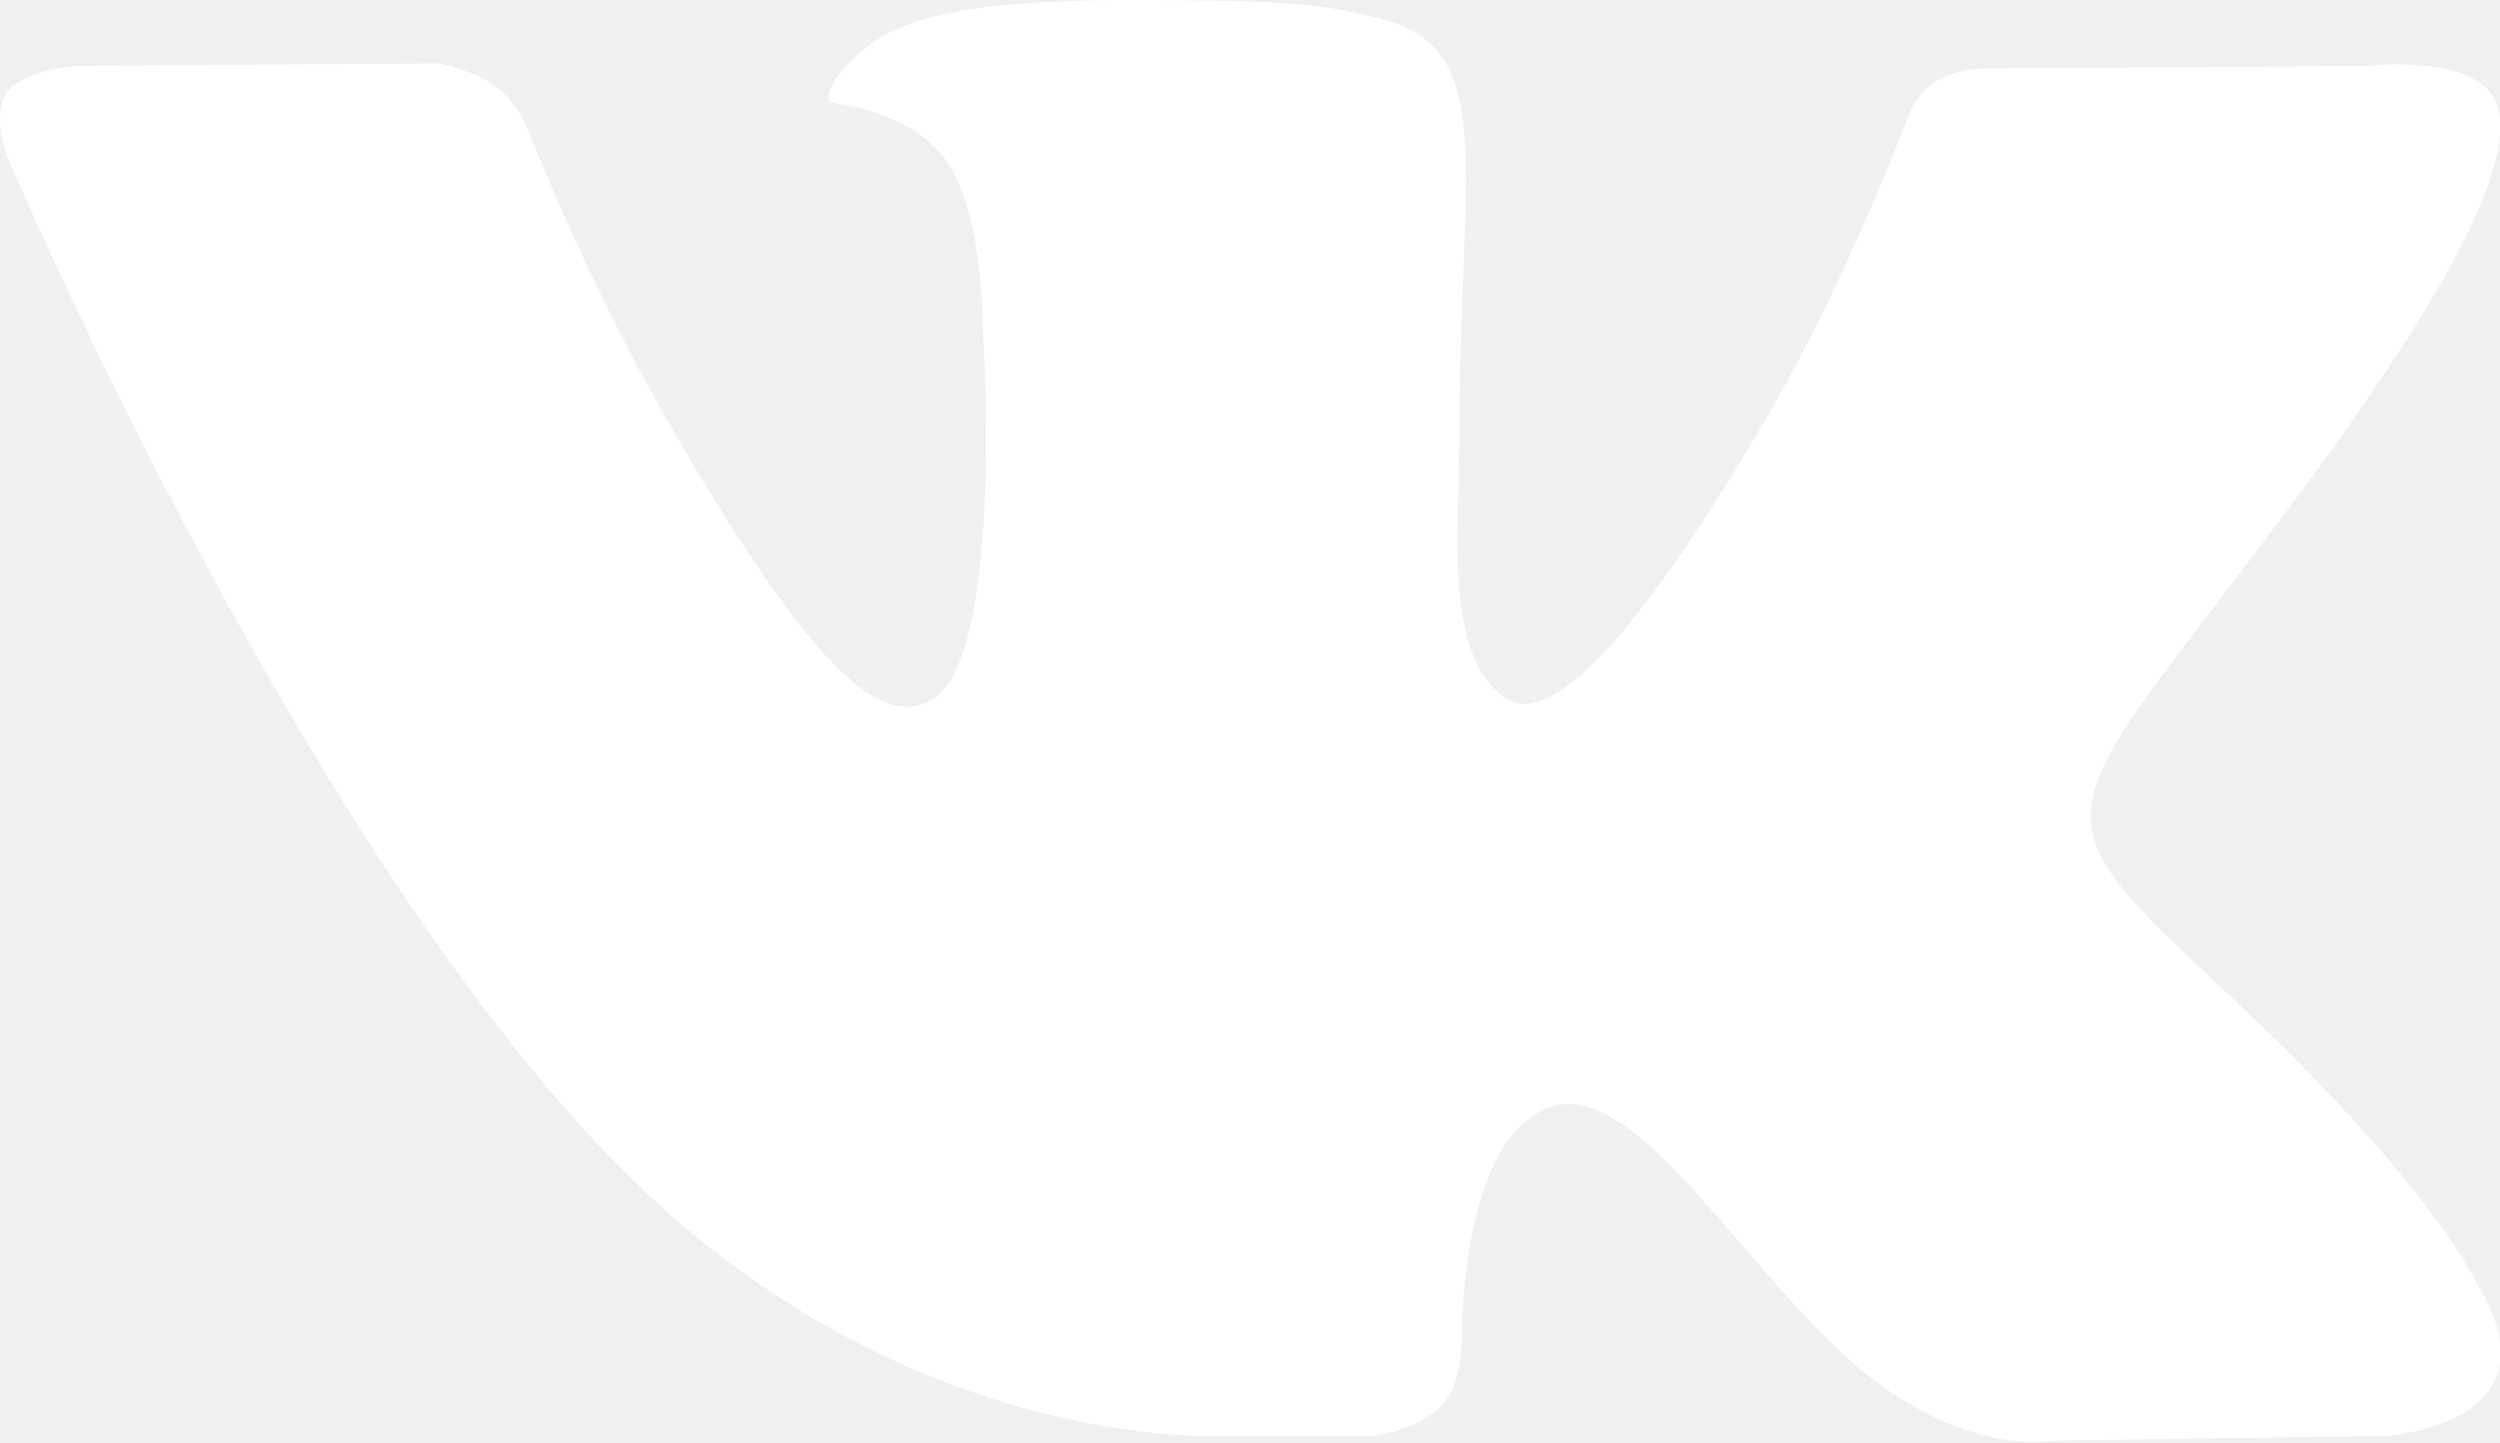
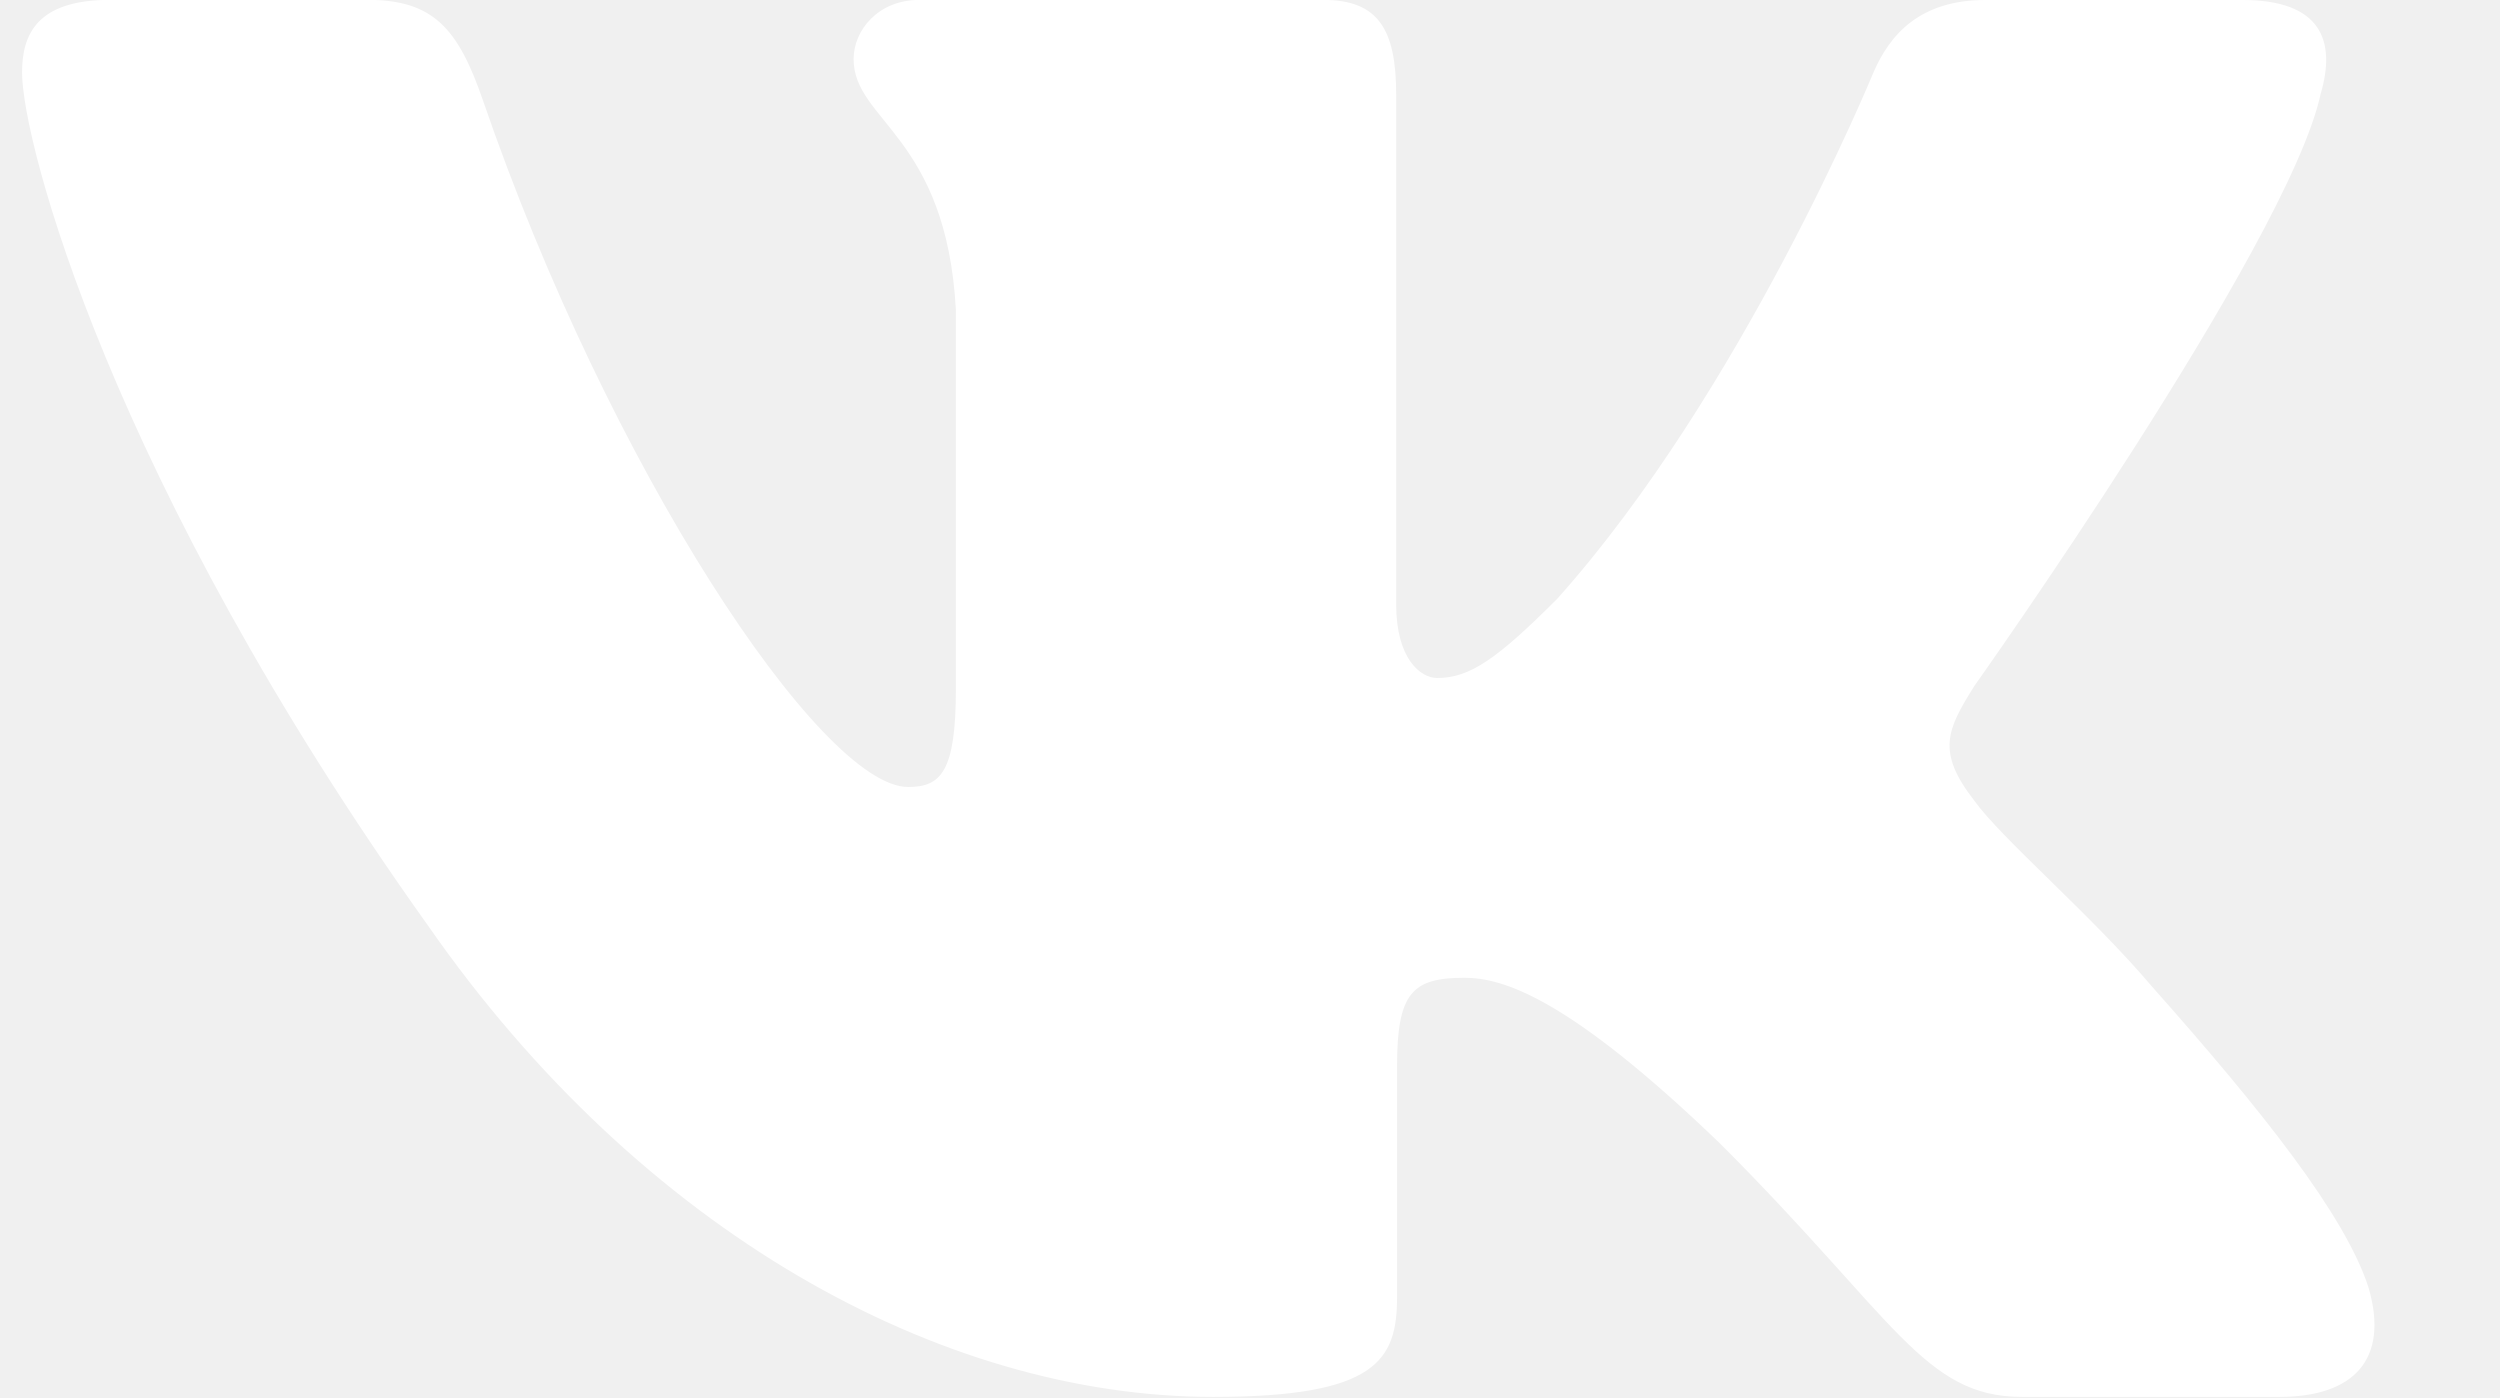
- <svg xmlns="http://www.w3.org/2000/svg" version="1.1" id="Layer_1" x="0px" y="0px" width="26px" height="15px" viewBox="0 0 26 15" enable-background="new 0 0 26 15" xml:space="preserve">
-   <path fill="#FFFFFF" d="M16.138,11.51c0.956-0.309,2.18,2.04,3.483,2.939c0.978,0.681,1.727,0.534,1.727,0.534l3.473-0.05  c0,0,1.815-0.112,0.957-1.554c-0.071-0.12-0.503-1.069-2.585-3.022c-2.177-2.043-1.882-1.712,0.739-5.244  c1.597-2.153,2.236-3.468,2.036-4.028c-0.192-0.539-1.365-0.399-1.365-0.399L20.69,0.713c-0.381,0.001-0.704,0.119-0.851,0.515  c-0.003,0.004-0.621,1.666-1.445,3.079c-1.741,2.989-2.436,3.148-2.724,2.961c-0.661-0.433-0.494-1.737-0.494-2.664  c0-2.897,0.432-4.105-0.846-4.417c-0.427-0.104-0.739-0.172-1.828-0.182c-1.392-0.021-2.574,0-3.244,0.329  c-0.445,0.223-0.786,0.712-0.579,0.74c0.26,0.035,0.843,0.16,1.155,0.586c0.401,0.552,0.389,1.789,0.389,1.789  s0.229,3.411-0.54,3.834c-0.528,0.29-1.25-0.302-2.803-3.016C6.087,2.879,5.488,1.345,5.488,1.345S5.372,1.06,5.162,0.904  C4.912,0.719,4.562,0.66,4.562,0.66L0.848,0.684c0,0-0.558,0.016-0.763,0.262C-0.097,1.164,0.07,1.614,0.07,1.614  s2.909,6.881,6.203,10.347c3.02,3.182,6.452,2.971,6.452,2.971h1.555c0,0,0.469-0.054,0.709-0.312  c0.224-0.24,0.214-0.691,0.214-0.691S15.172,11.82,16.138,11.51z" />
+ <svg xmlns="http://www.w3.org/2000/svg" height="19" viewBox="0 0 34 19" width="34">
+   <path d="m31.558 1.287c.222-.742 0-1.287-1.058-1.287h-3.5c-.89 0-1.3.471-1.523.99 0 0-1.78 4.338-4.301 7.156-.816.816-1.187 1.075-1.632 1.075-.222 0-.556-.26-.556-1.001v-6.934c0-.89-.247-1.287-.988-1.287h-5.5c-.556 0-.891.413-.891.804 0 .844 1.261 1.038 1.391 3.411v5.154c0 1.13-.204 1.335-.649 1.335-1.187 0-4.073-4.358-5.785-9.344-.335-.969-.672-1.361-1.566-1.361h-3.5c-1 0-1.2.471-1.2.99 0 .927 1.187 5.525 5.525 11.606 2.892 4.153 6.967 6.404 10.675 6.404 2.225 0 2.5-.5 2.5-1.361v-3.139c0-1 .211-1.2.915-1.2.519 0 1.409.26 3.486 2.262 2.373 2.373 2.764 3.438 4.099 3.438h3.5c1 0 1.5-.5 1.212-1.487-.316-.983-1.449-2.41-2.952-4.102-.816-.964-2.039-2.002-2.41-2.521-.519-.667-.371-.964 0-1.557 0 0 4.264-6.007 4.709-8.046z" fill="#fff" fill-rule="evenodd" />
</svg>
